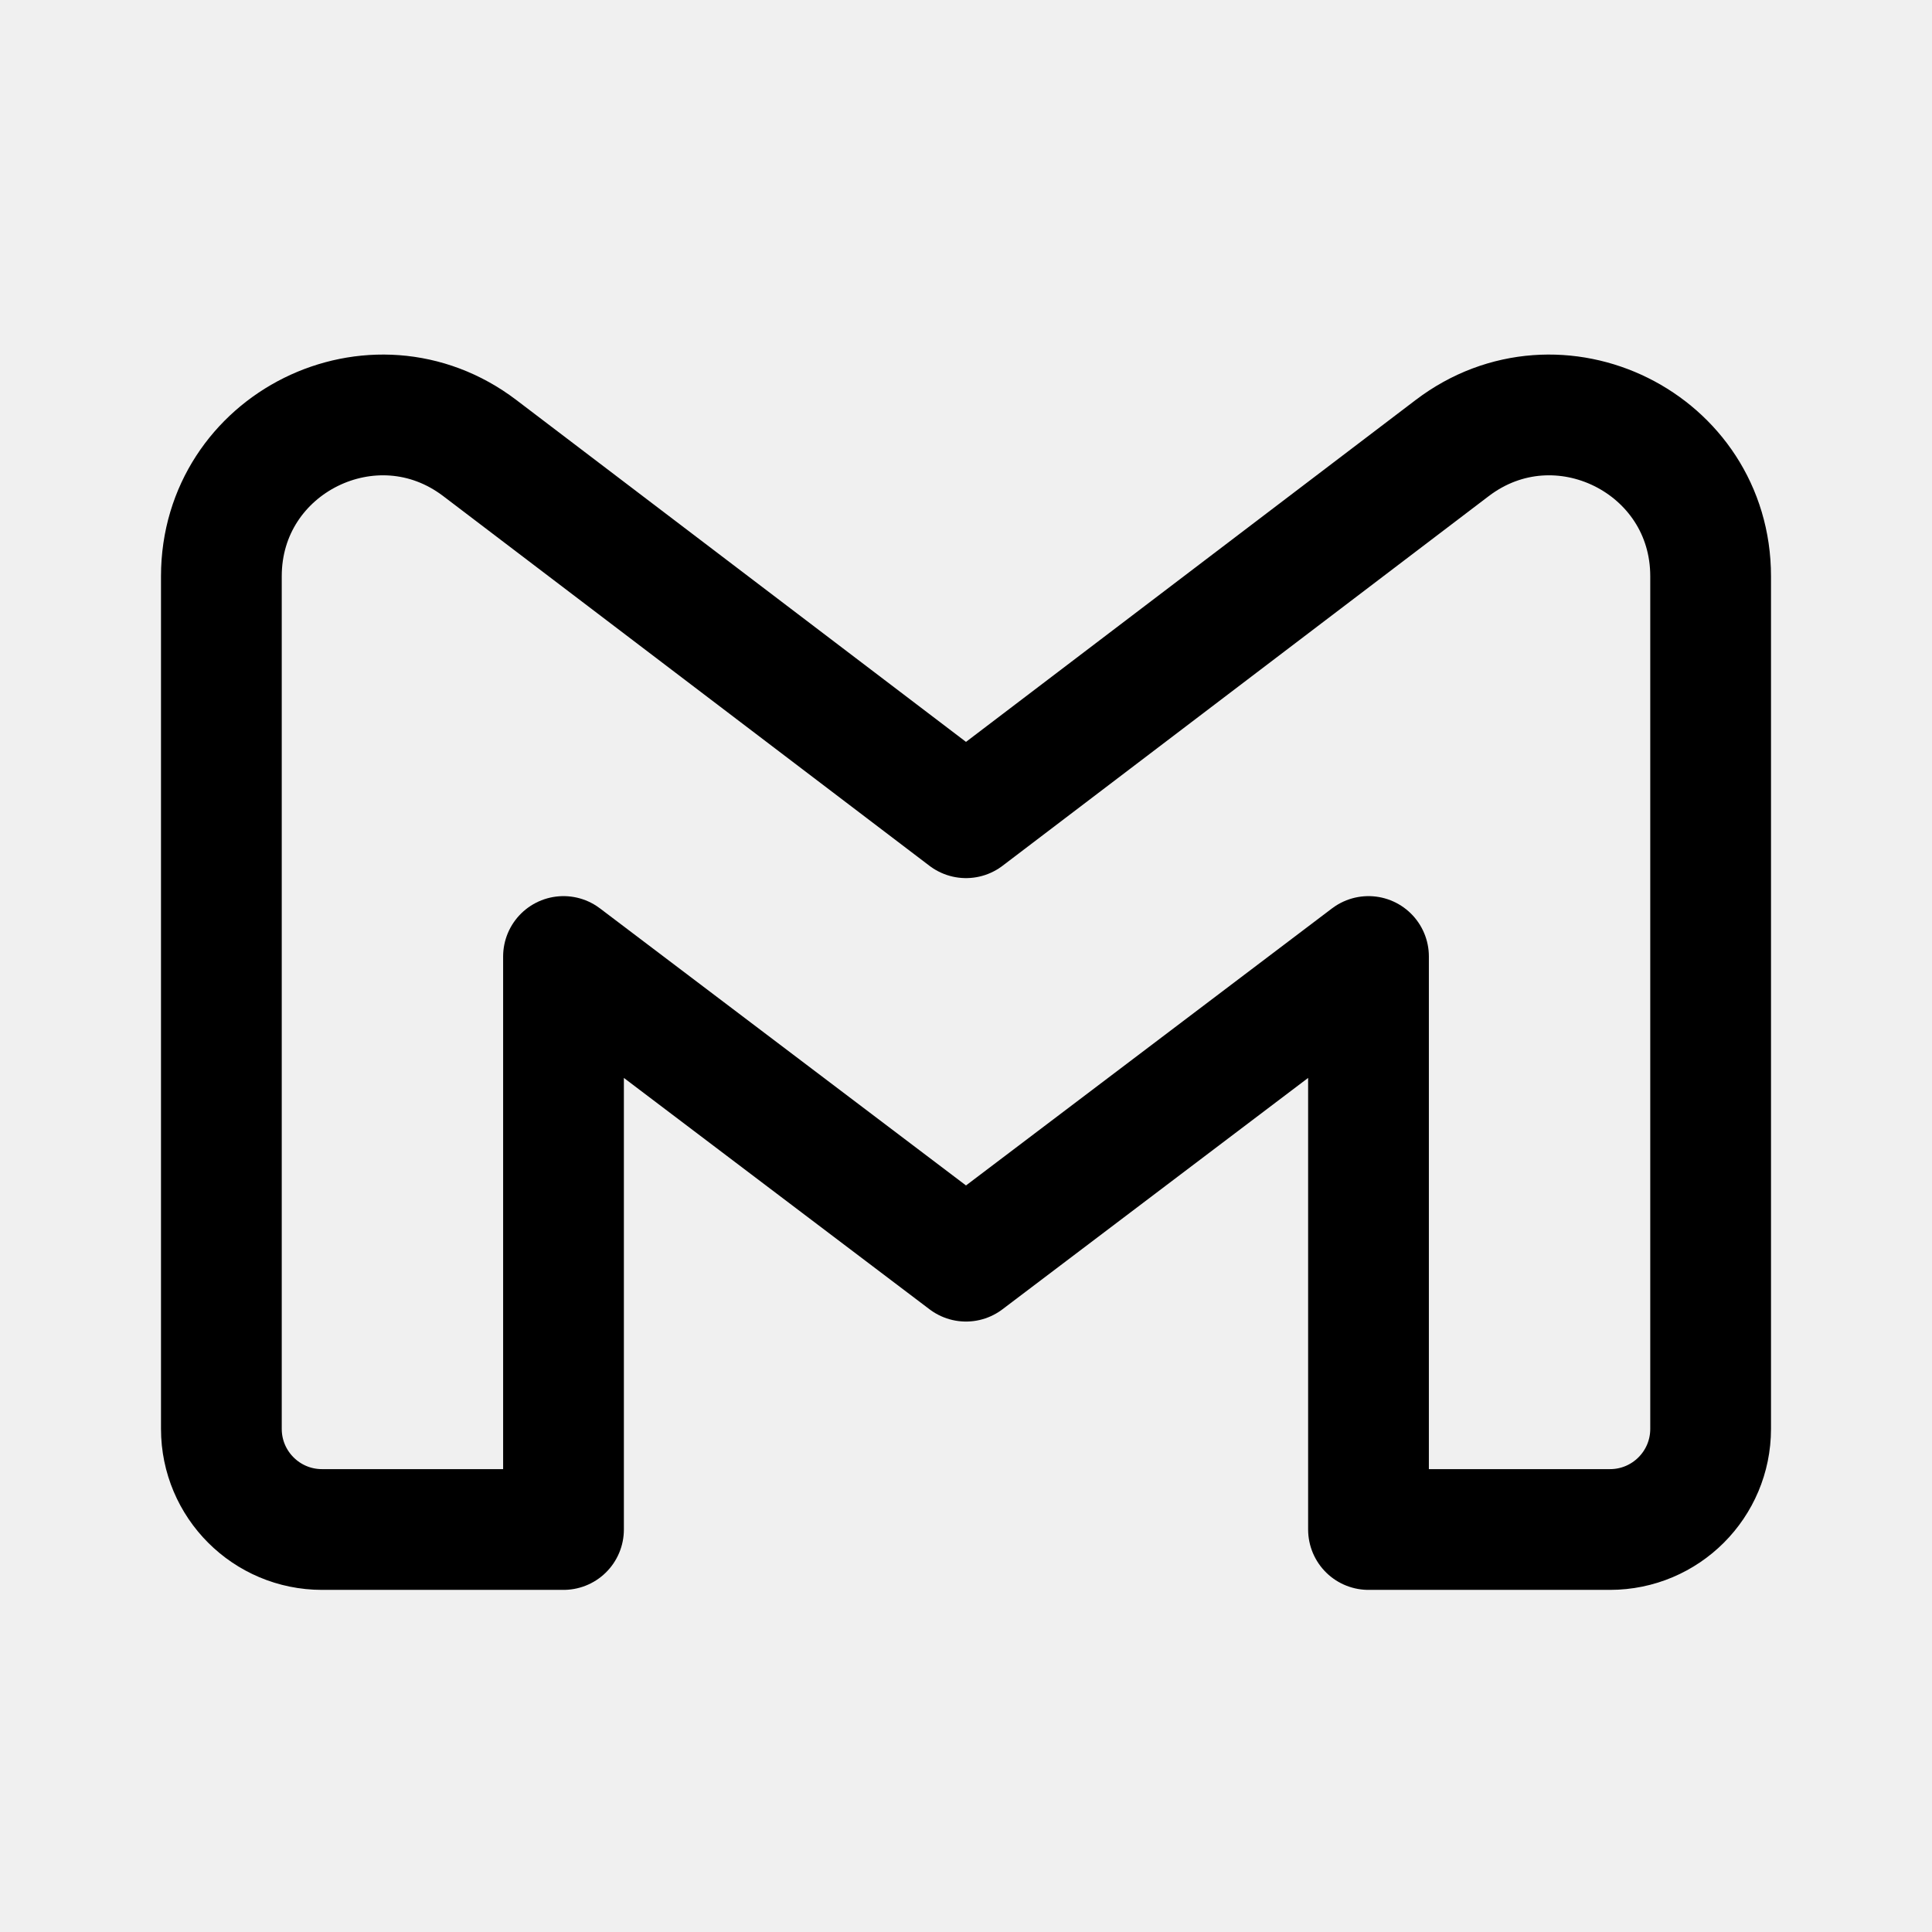
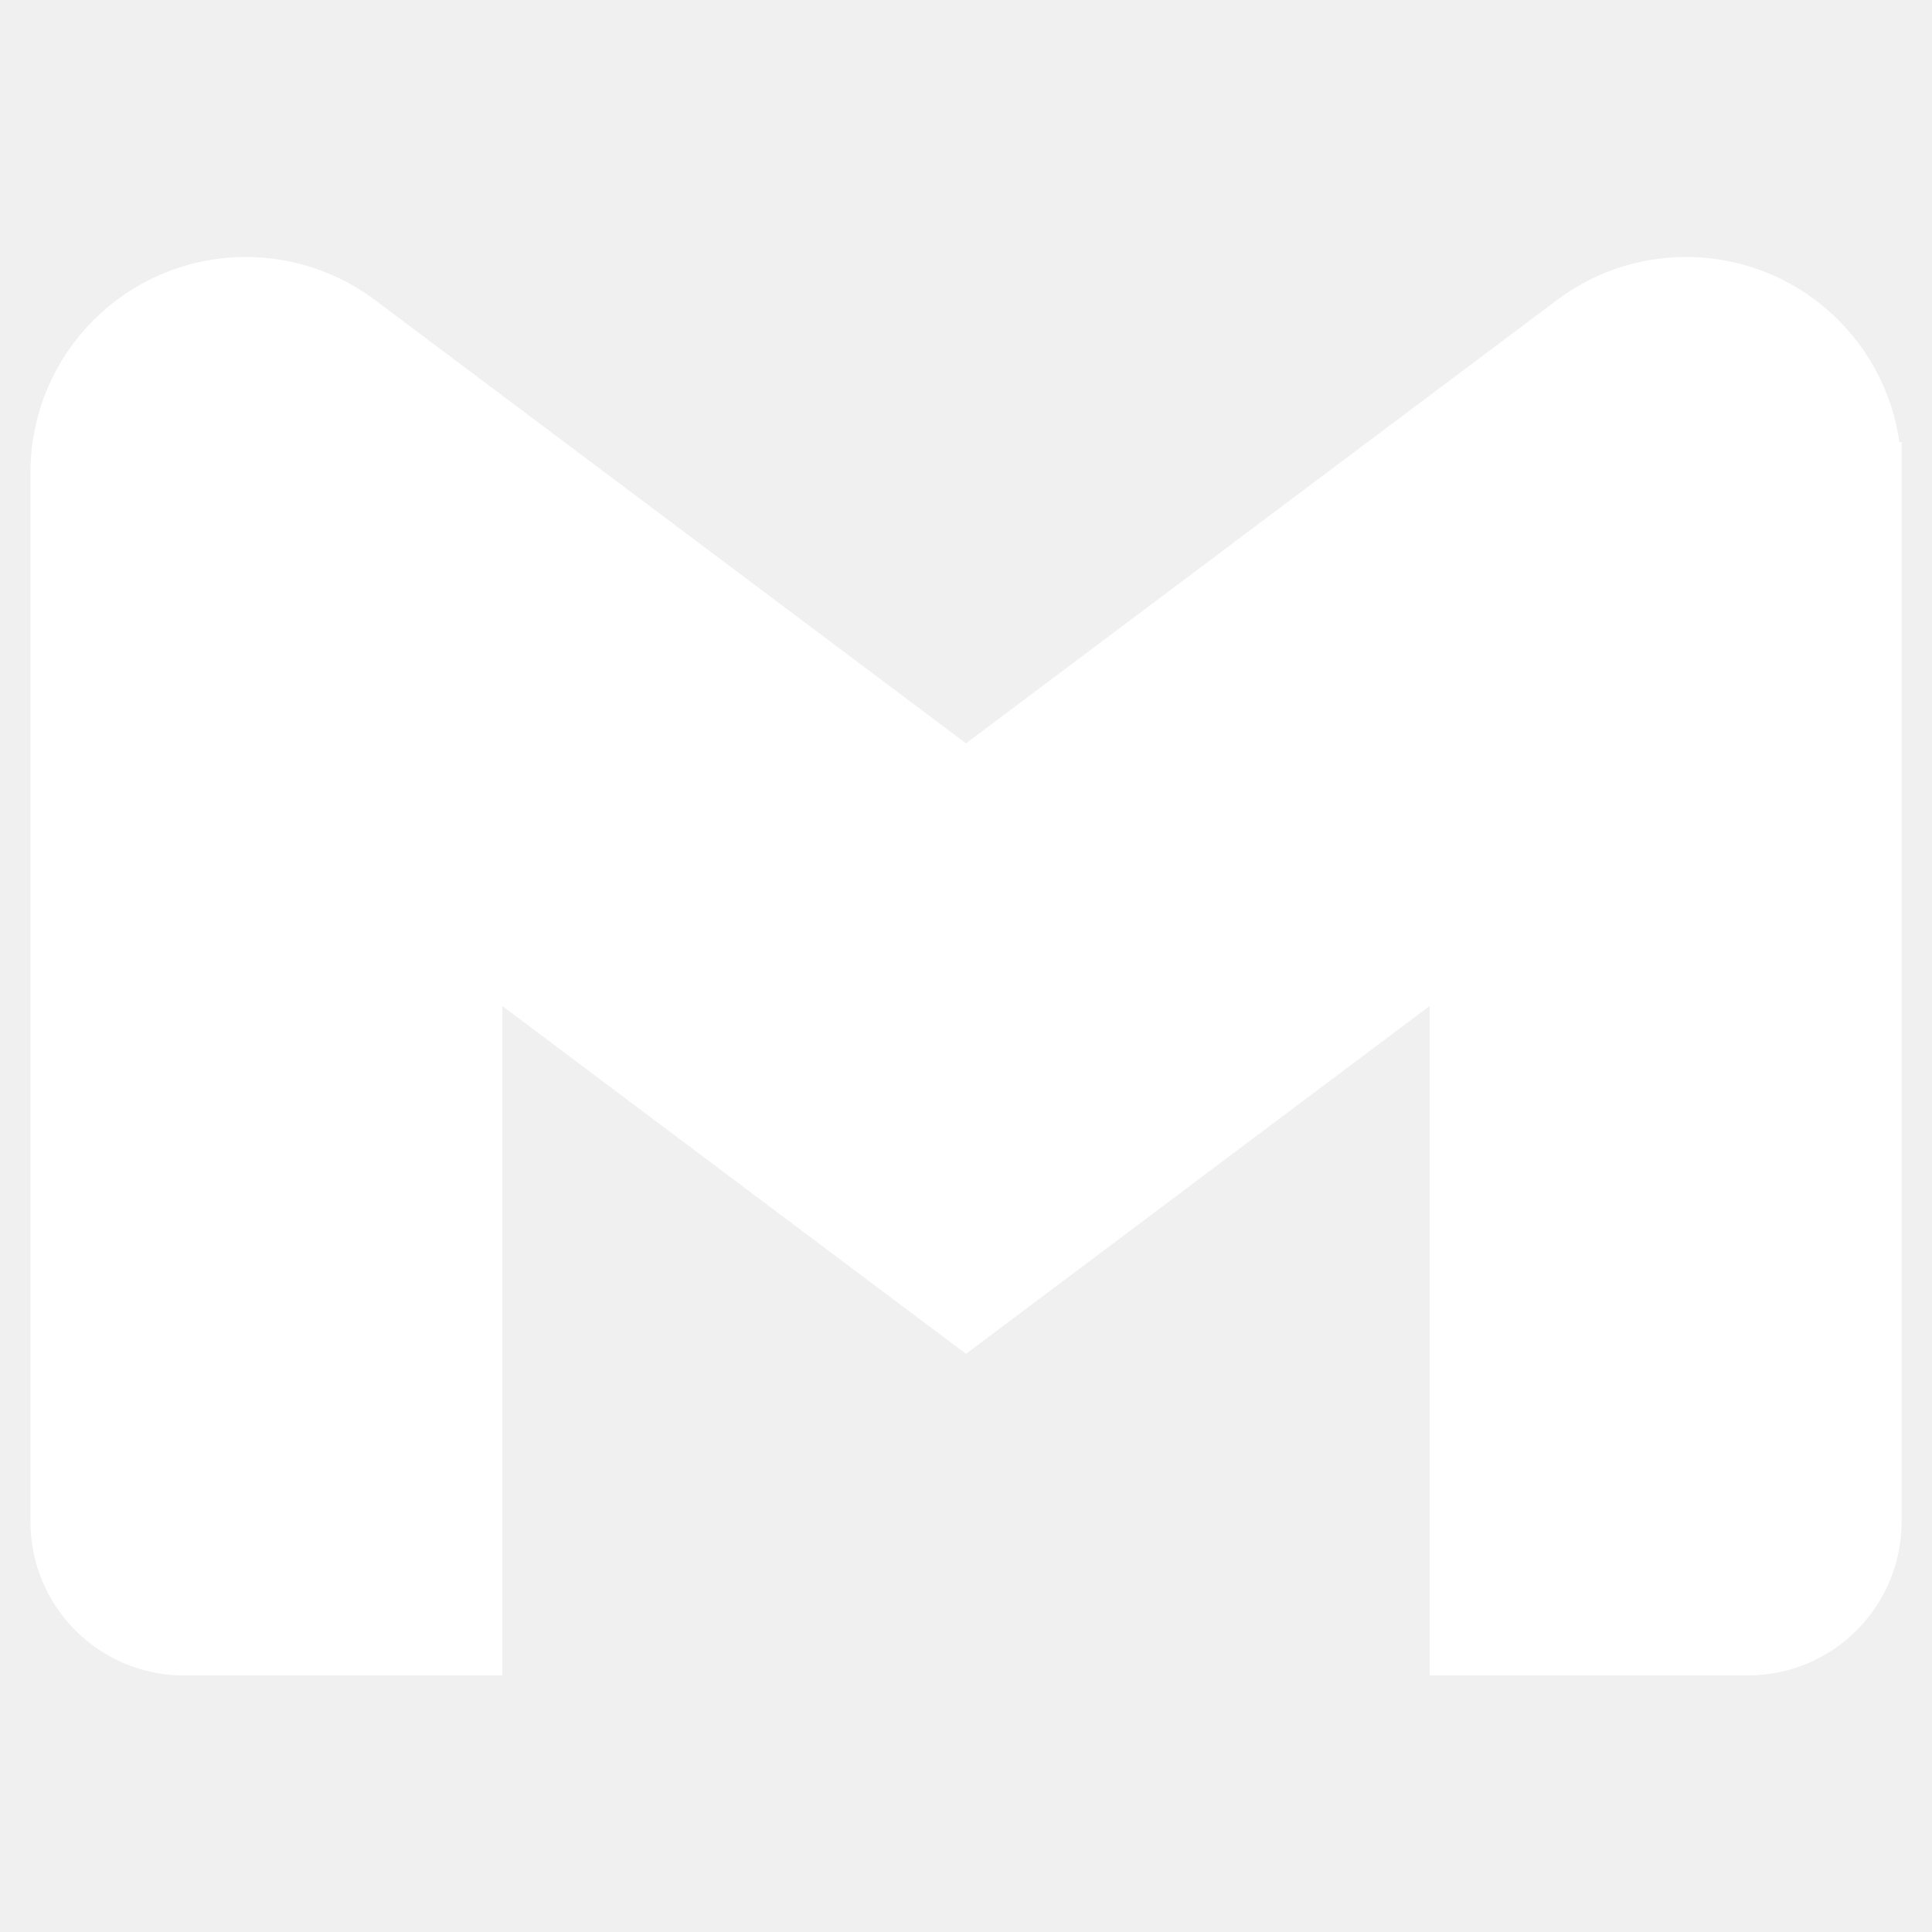
- <svg xmlns="http://www.w3.org/2000/svg" width="800px" height="800px" viewBox="0 0 192 192" fill="none">
-   <path stroke="#000000" stroke-linejoin="round" stroke-width="12" d="M22 57.265V142c0 5.523 4.477 10 10 10h24V95.056l40 30.278 40-30.278V152h24c5.523 0 10-4.477 10-10V57.265c0-13.233-15.15-20.746-25.684-12.736L96 81.265 47.684 44.53C37.15 36.519 22 44.032 22 57.265Z" />
+ <svg xmlns="http://www.w3.org/2000/svg" fill="#ffffff" width="800px" height="800px" viewBox="0 0 32 32" version="1.1" stroke="#ffffff">
+   <g id="SVGRepo_bgCarrier" stroke-width="0" />
+   <g id="SVGRepo_tracerCarrier" stroke-linecap="round" stroke-linejoin="round" />
+   <g id="SVGRepo_iconCarrier">
+     <path d="M30.996 7.824v17.381c0 0 0 0 0 0.001 0 1.129-0.915 2.044-2.044 2.044-0 0-0 0-0.001 0h-4.772v-11.587l-8.179 6.136-8.179-6.136v11.588h-4.772c0 0 0 0-0 0-1.129 0-2.044-0.915-2.044-2.044 0-0 0-0.001 0-0.001v0-17.381c0-0 0-0.001 0-0.001 0-1.694 1.373-3.067 3.067-3.067 0.694 0 1.334 0.231 1.848 0.619l-0.008-0.006 10.088 7.567 10.088-7.567c0.506-0.383 1.146-0.613 1.84-0.613 1.694 0 3.067 1.373 3.067 3.067v0z" />
+   </g>
</svg>
